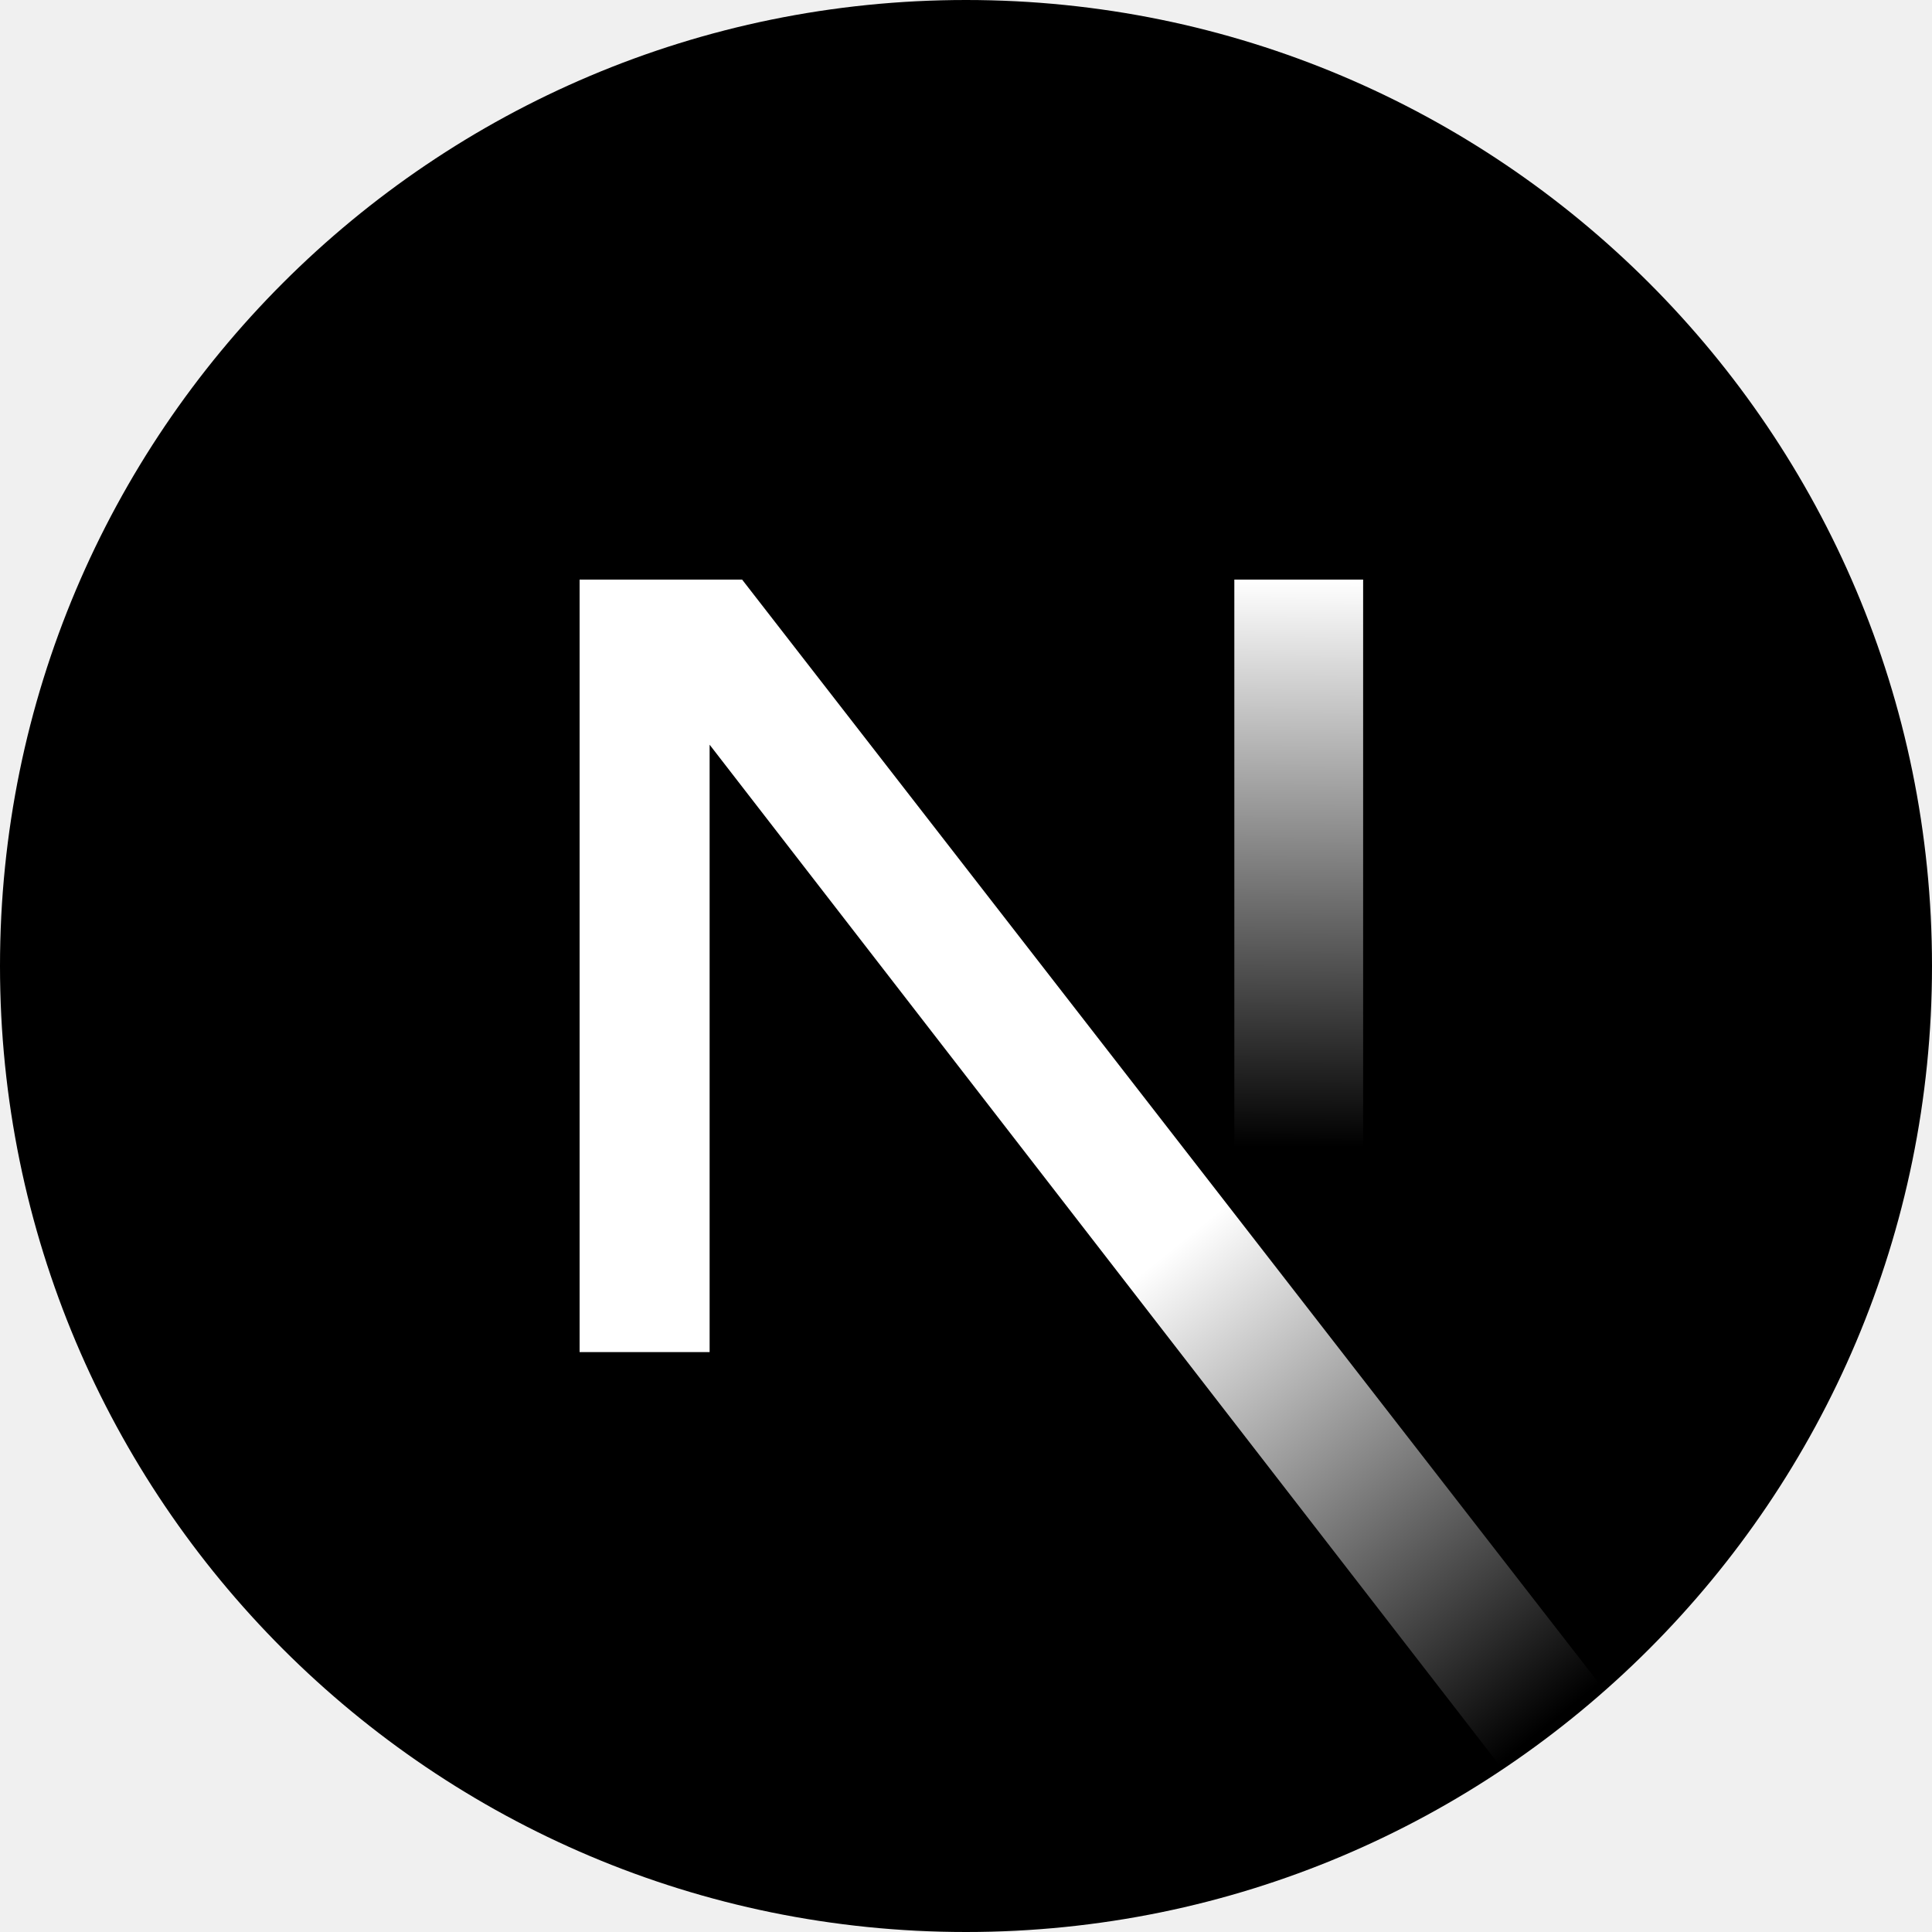
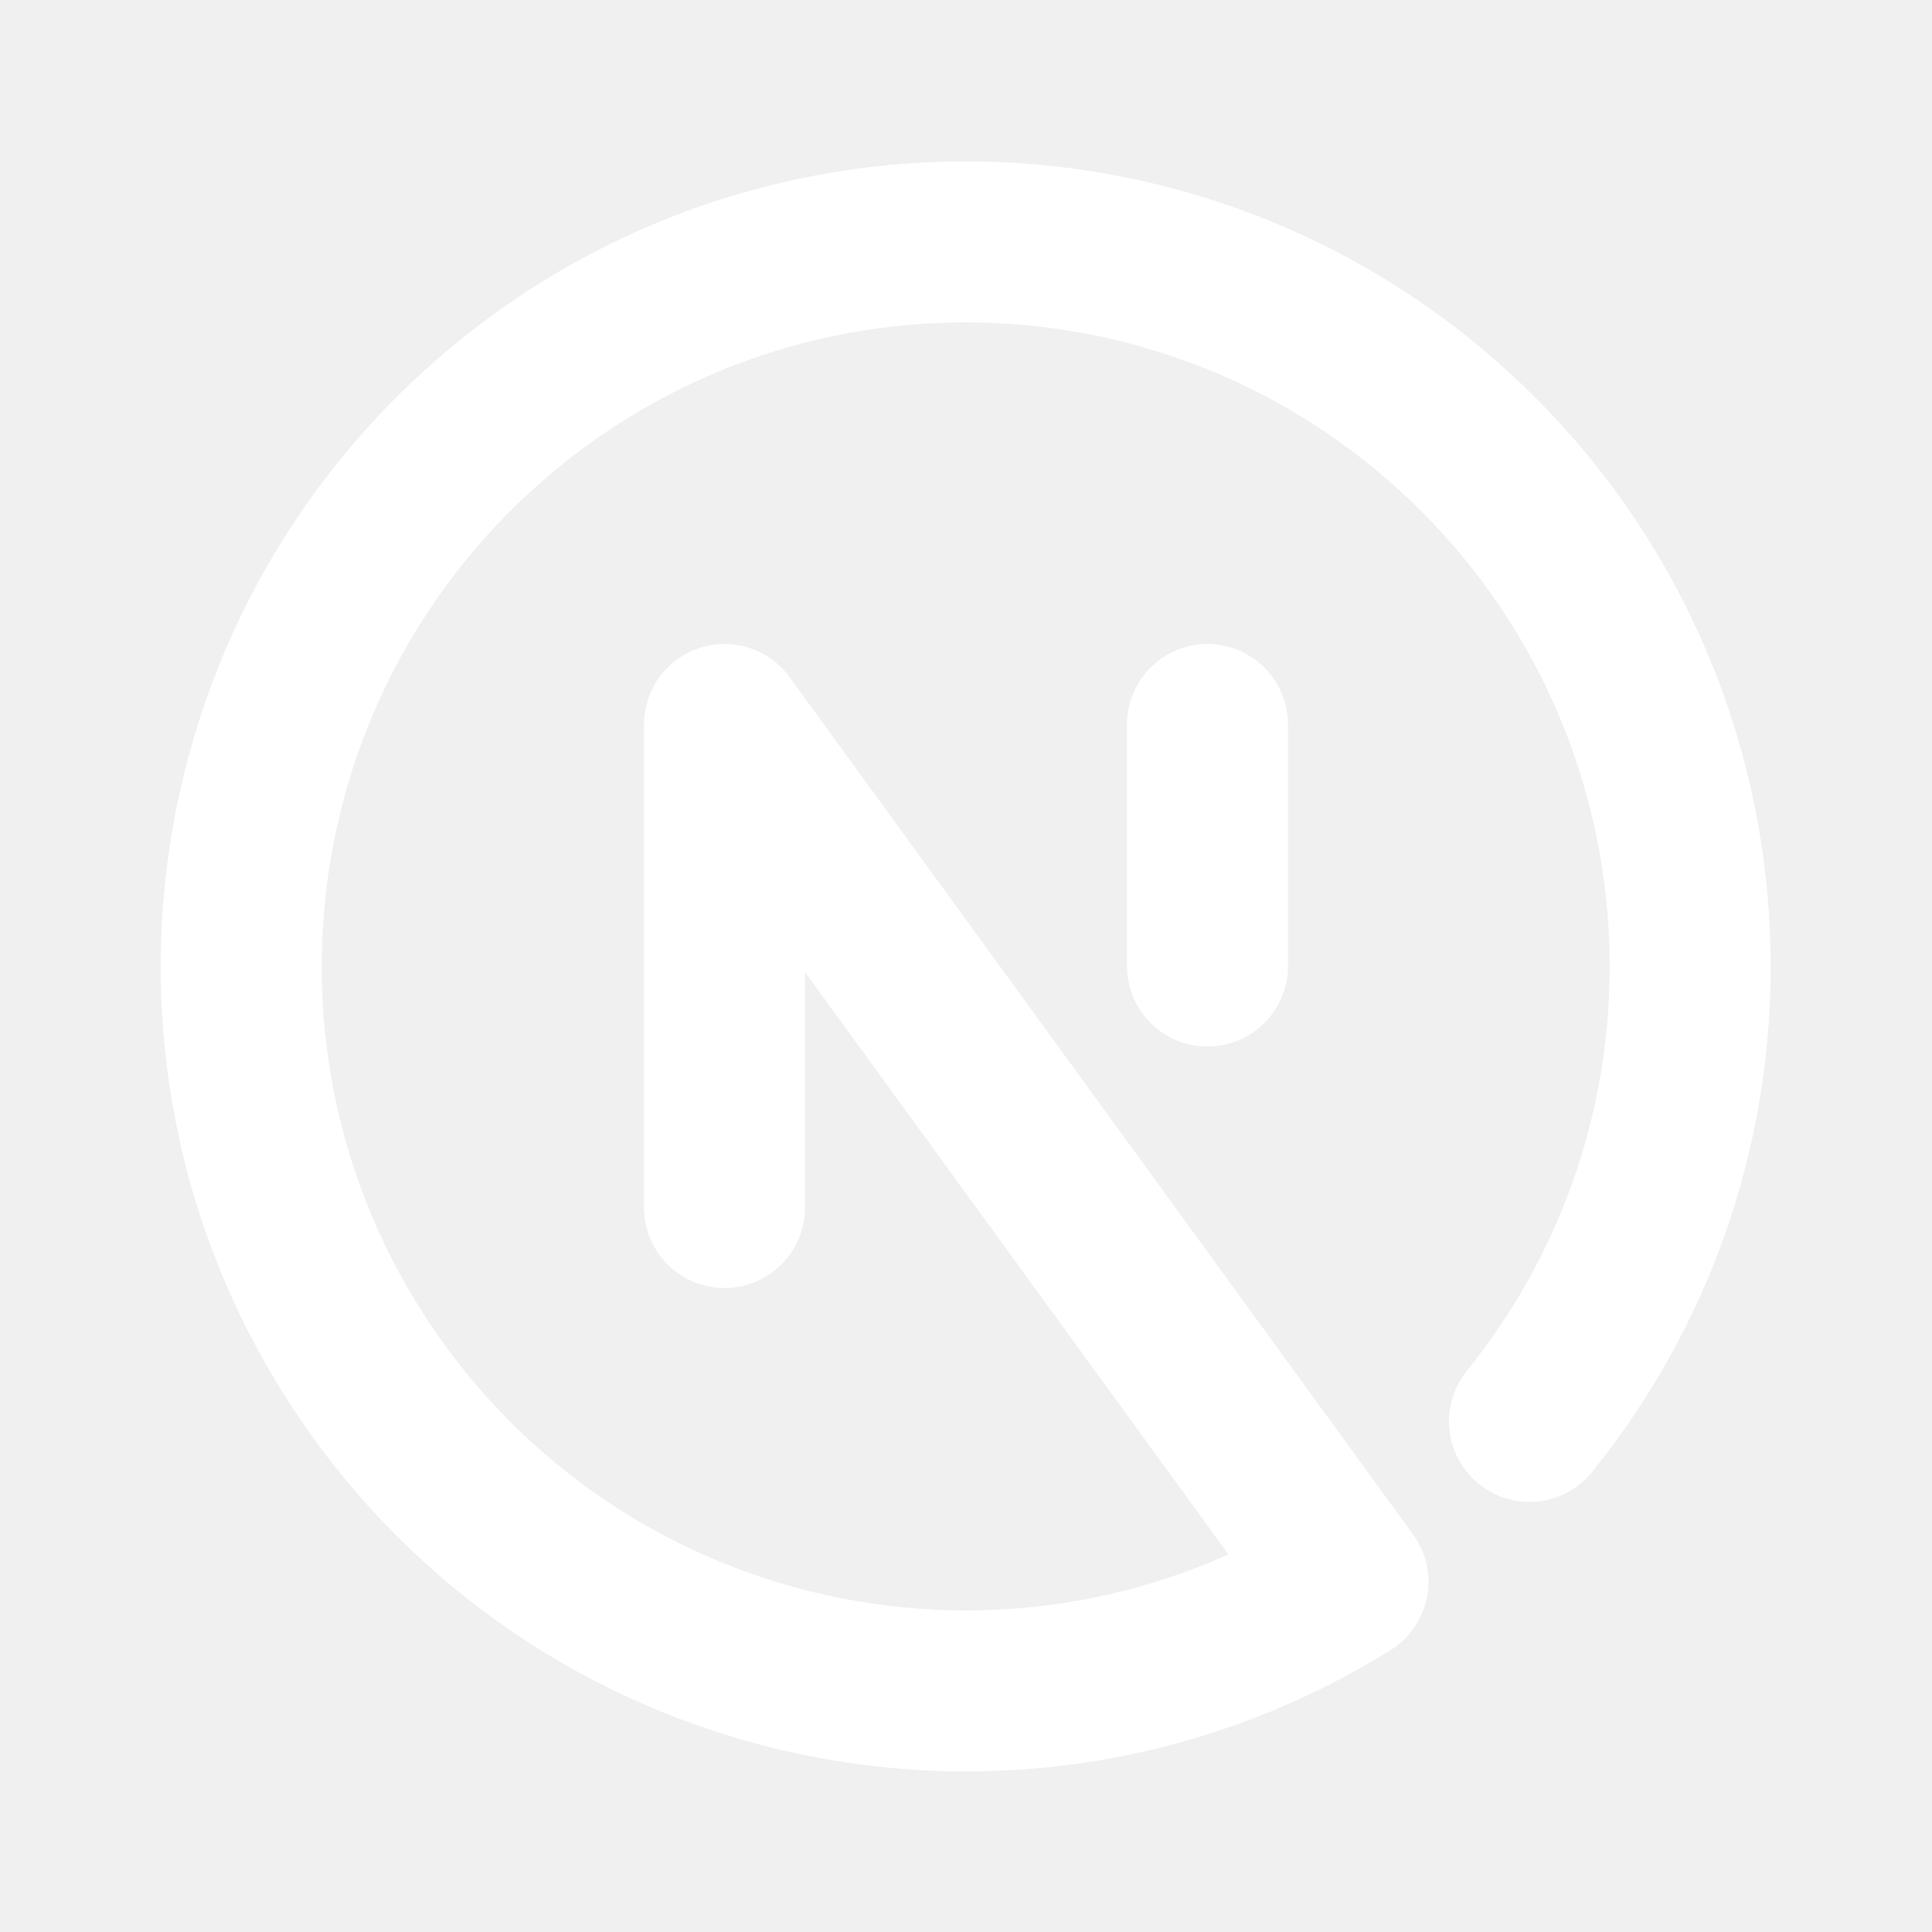
- <svg xmlns="http://www.w3.org/2000/svg" width="1em" height="1em" viewBox="0 0 128 128">
-   <circle cx="64" cy="64" r="64" />
-   <path fill="url(#deviconNextjs0)" d="M106.317 112.014L49.167 38.4H38.4v51.179h8.614v-40.24l52.54 67.884a64 64 0 0 0 6.763-5.209" />
-   <path fill="url(#deviconNextjs1)" d="M81.778 38.4h8.533v51.2h-8.533z" />
-   <defs>
-     <linearGradient id="deviconNextjs0" x1="109" x2="144.5" y1="116.5" y2="160.5" gradientTransform="scale(.71111)" gradientUnits="userSpaceOnUse">
-       <stop stop-color="#fff" />
-       <stop offset="1" stop-color="#fff" stop-opacity="0" />
-     </linearGradient>
-     <linearGradient id="deviconNextjs1" x1="121" x2="120.799" y1="54" y2="106.875" gradientTransform="scale(.71111)" gradientUnits="userSpaceOnUse">
-       <stop stop-color="#fff" />
-       <stop offset="1" stop-color="#fff" stop-opacity="0" />
-     </linearGradient>
-   </defs>
+ <svg xmlns="http://www.w3.org/2000/svg" width="1em" height="1em" viewBox="0 0 24 24">
+   <path fill="none" stroke="white" stroke-linecap="round" stroke-linejoin="round" stroke-width="2" d="M9 15V9l7.745 10.65A9 9 0 1 1 19 17.657M15 12V9" />
</svg>
